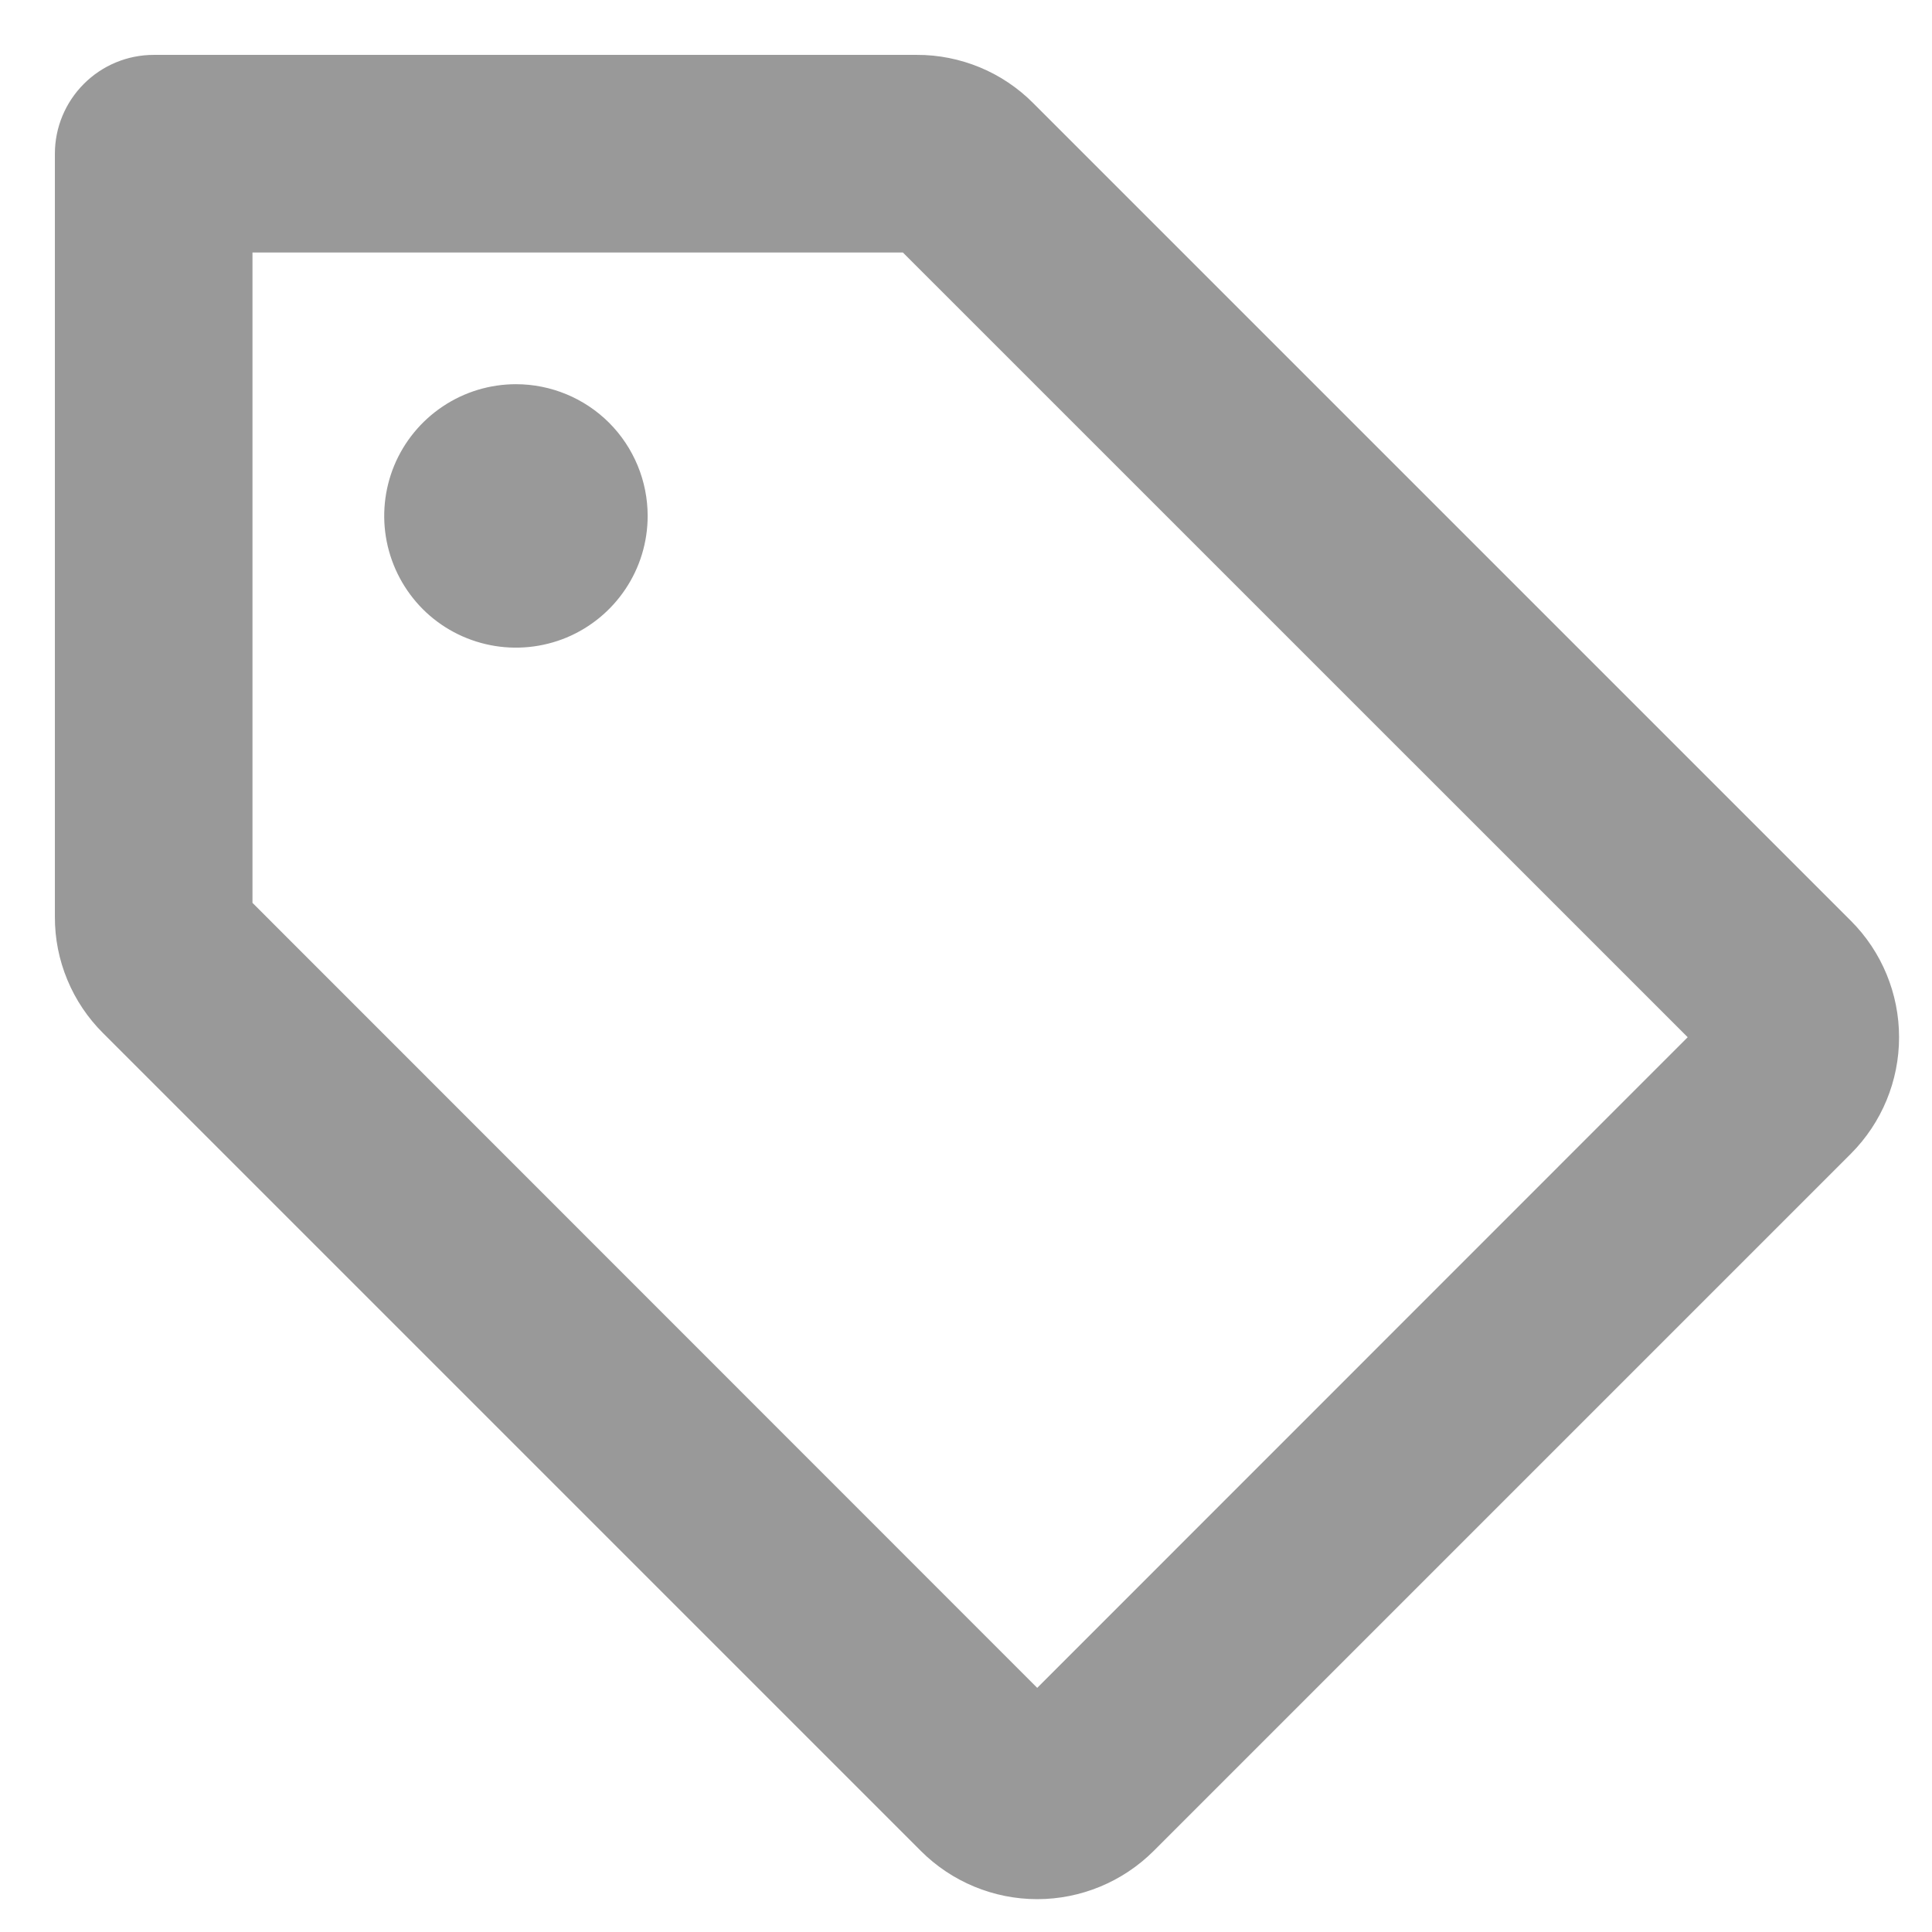
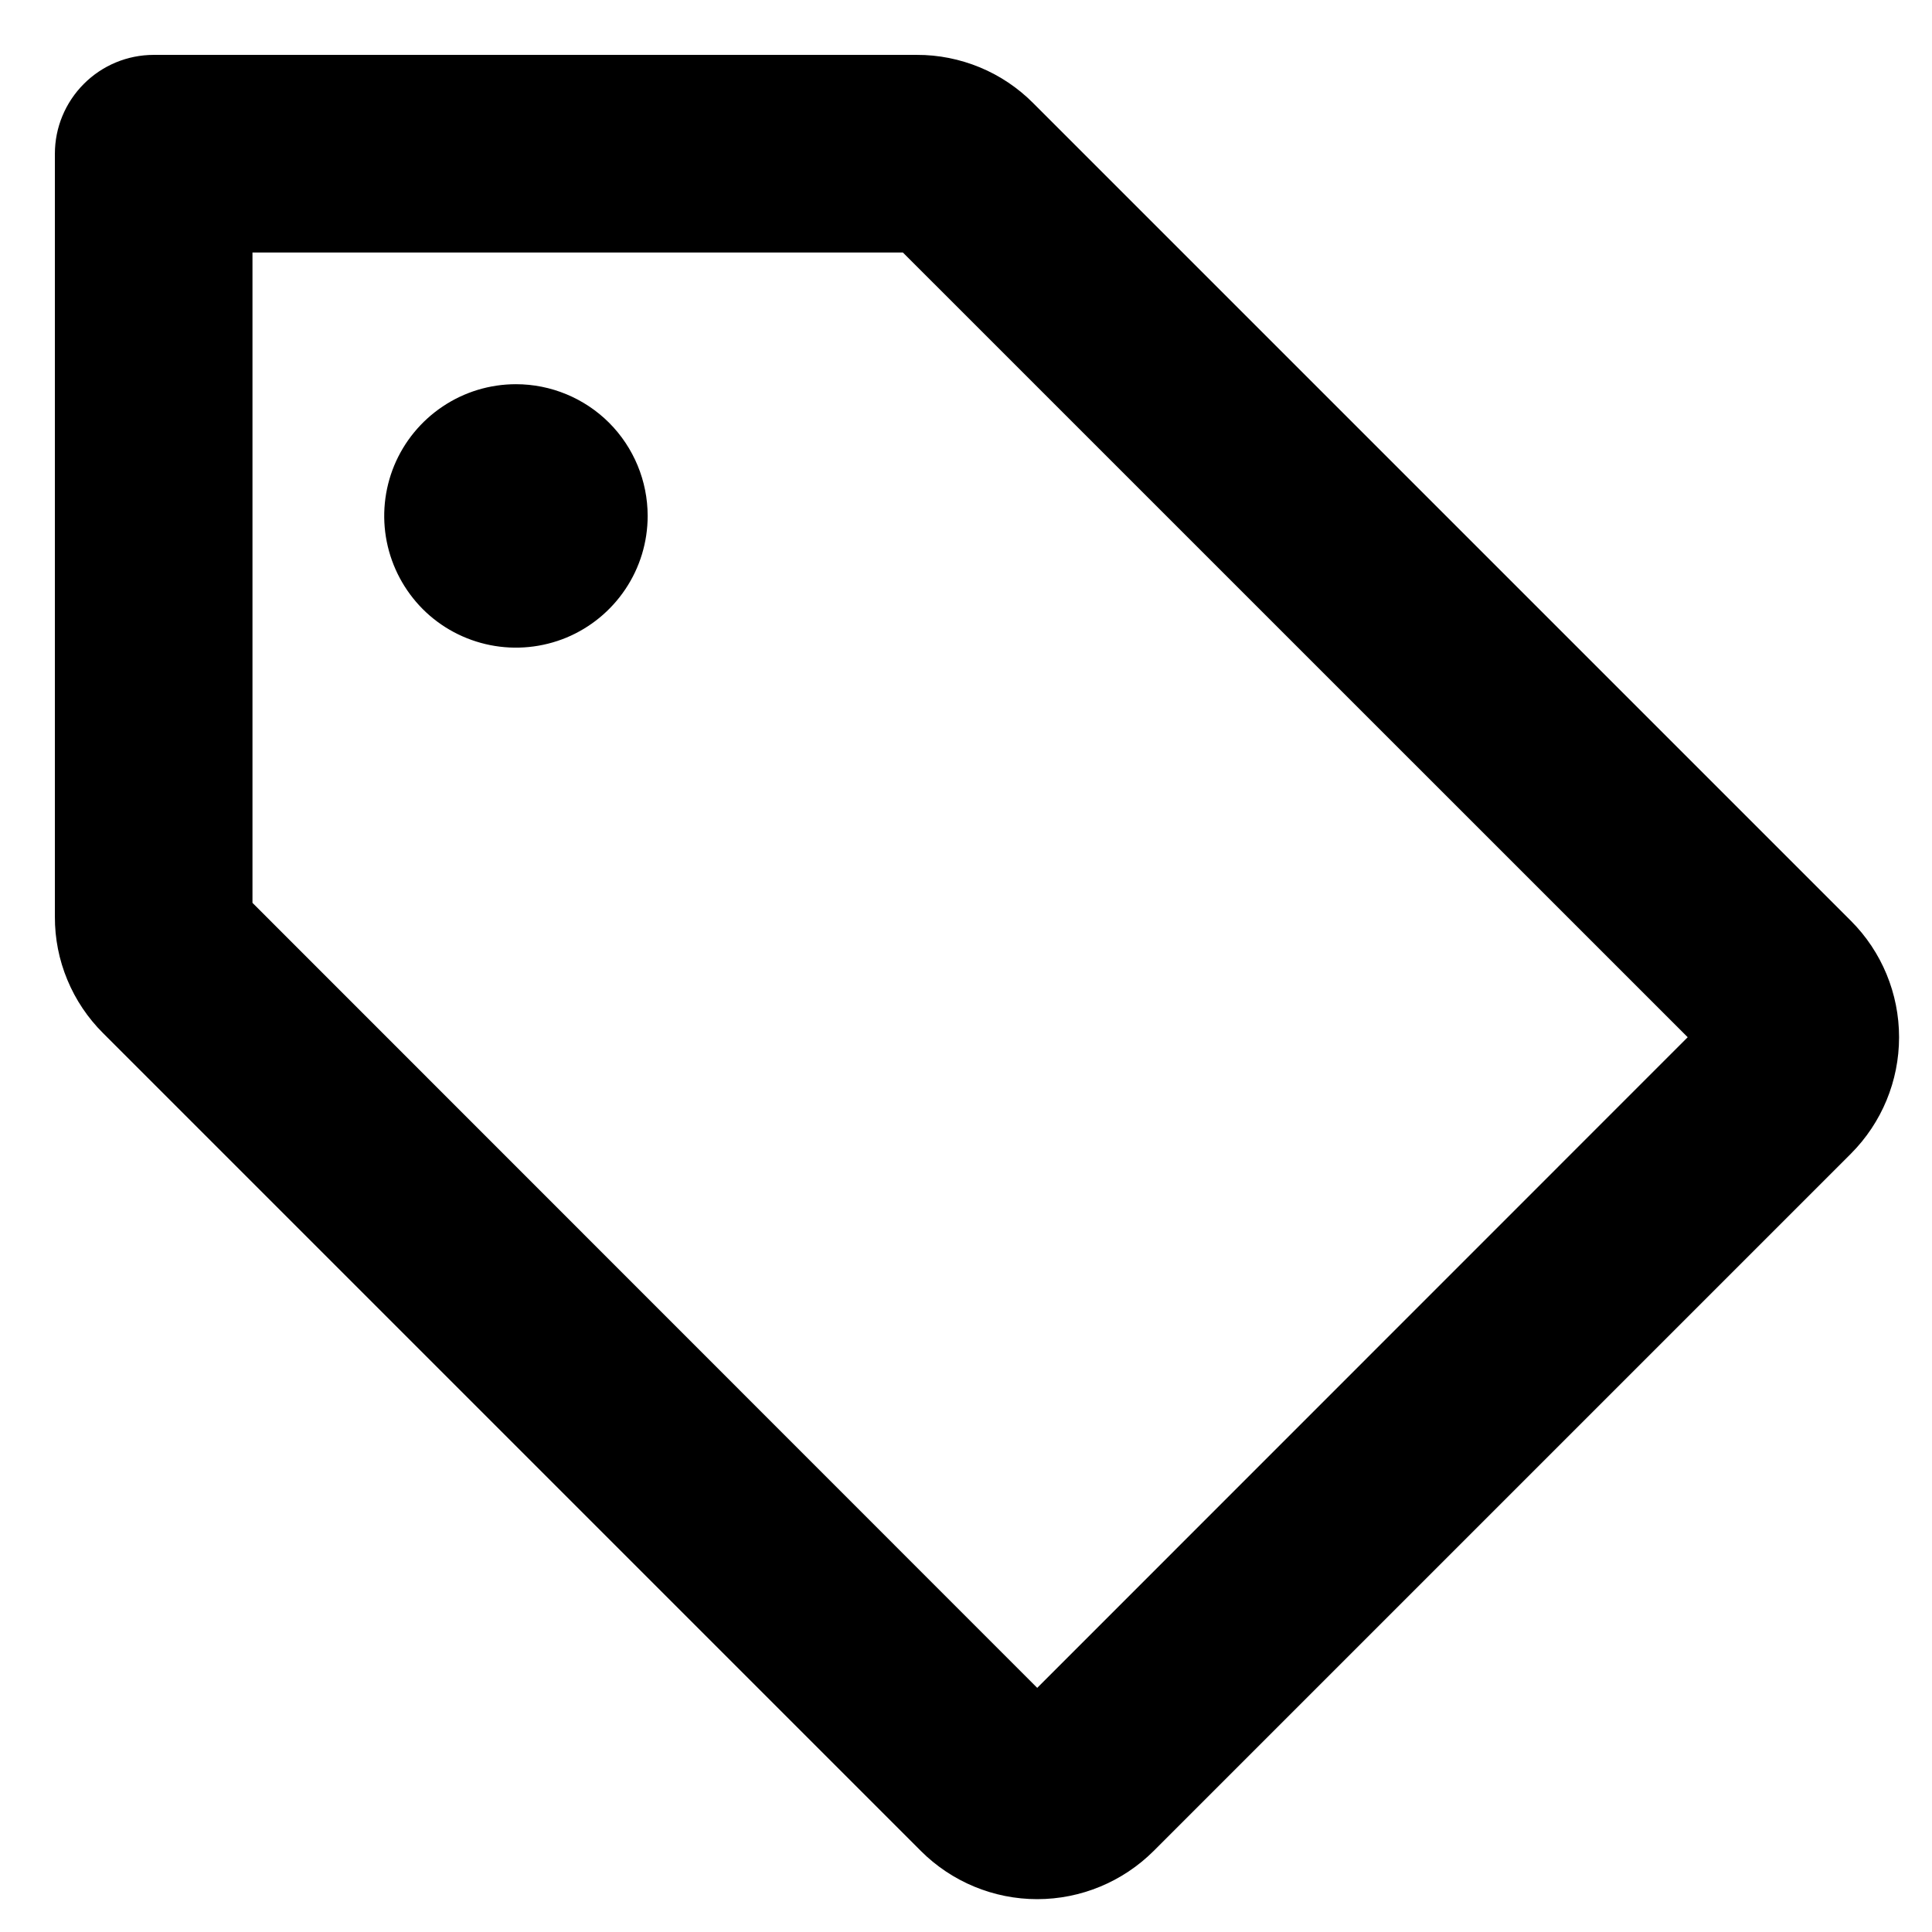
<svg xmlns="http://www.w3.org/2000/svg" width="22" height="22" viewBox="0 0 22 22" fill="none">
-   <path d="M21.077 10.486L11.765 1.174C11.592 1 11.385 0.861 11.158 0.767C10.93 0.673 10.686 0.624 10.44 0.625H1.75C1.452 0.625 1.165 0.744 0.955 0.955C0.744 1.166 0.625 1.452 0.625 1.75V10.44C0.624 10.686 0.672 10.93 0.767 11.158C0.861 11.385 1 11.592 1.174 11.765L10.486 21.077C10.837 21.428 11.314 21.626 11.811 21.626C12.308 21.626 12.785 21.428 13.137 21.077L21.077 13.137C21.428 12.785 21.625 12.309 21.625 11.811C21.625 11.314 21.428 10.837 21.077 10.486ZM11.811 19.22L2.875 10.281V2.875H10.281L19.218 11.811L11.811 19.22ZM7.375 5.875C7.375 6.172 7.287 6.462 7.122 6.708C6.957 6.955 6.723 7.147 6.449 7.261C6.175 7.374 5.873 7.404 5.582 7.346C5.291 7.288 5.024 7.146 4.814 6.936C4.605 6.726 4.462 6.459 4.404 6.168C4.346 5.877 4.376 5.575 4.489 5.301C4.603 5.027 4.795 4.793 5.042 4.628C5.288 4.463 5.578 4.375 5.875 4.375C6.273 4.375 6.654 4.533 6.936 4.814C7.217 5.096 7.375 5.477 7.375 5.875Z" fill="black" fill-opacity="0.4" />
+   <path d="M21.077 10.486L11.765 1.174C11.592 1 11.385 0.861 11.158 0.767C10.93 0.673 10.686 0.624 10.44 0.625H1.75C1.452 0.625 1.165 0.744 0.955 0.955C0.744 1.166 0.625 1.452 0.625 1.75V10.44C0.624 10.686 0.672 10.93 0.767 11.158C0.861 11.385 1 11.592 1.174 11.765L10.486 21.077C10.837 21.428 11.314 21.626 11.811 21.626C12.308 21.626 12.785 21.428 13.137 21.077L21.077 13.137C21.428 12.785 21.625 12.309 21.625 11.811C21.625 11.314 21.428 10.837 21.077 10.486ZM11.811 19.22L2.875 10.281V2.875H10.281L19.218 11.811L11.811 19.22ZM7.375 5.875C7.375 6.172 7.287 6.462 7.122 6.708C6.957 6.955 6.723 7.147 6.449 7.261C6.175 7.374 5.873 7.404 5.582 7.346C5.291 7.288 5.024 7.146 4.814 6.936C4.605 6.726 4.462 6.459 4.404 6.168C4.346 5.877 4.376 5.575 4.489 5.301C4.603 5.027 4.795 4.793 5.042 4.628C5.288 4.463 5.578 4.375 5.875 4.375C6.273 4.375 6.654 4.533 6.936 4.814C7.217 5.096 7.375 5.477 7.375 5.875Z" fill="black" fillOpacity="0.4" />
</svg>
